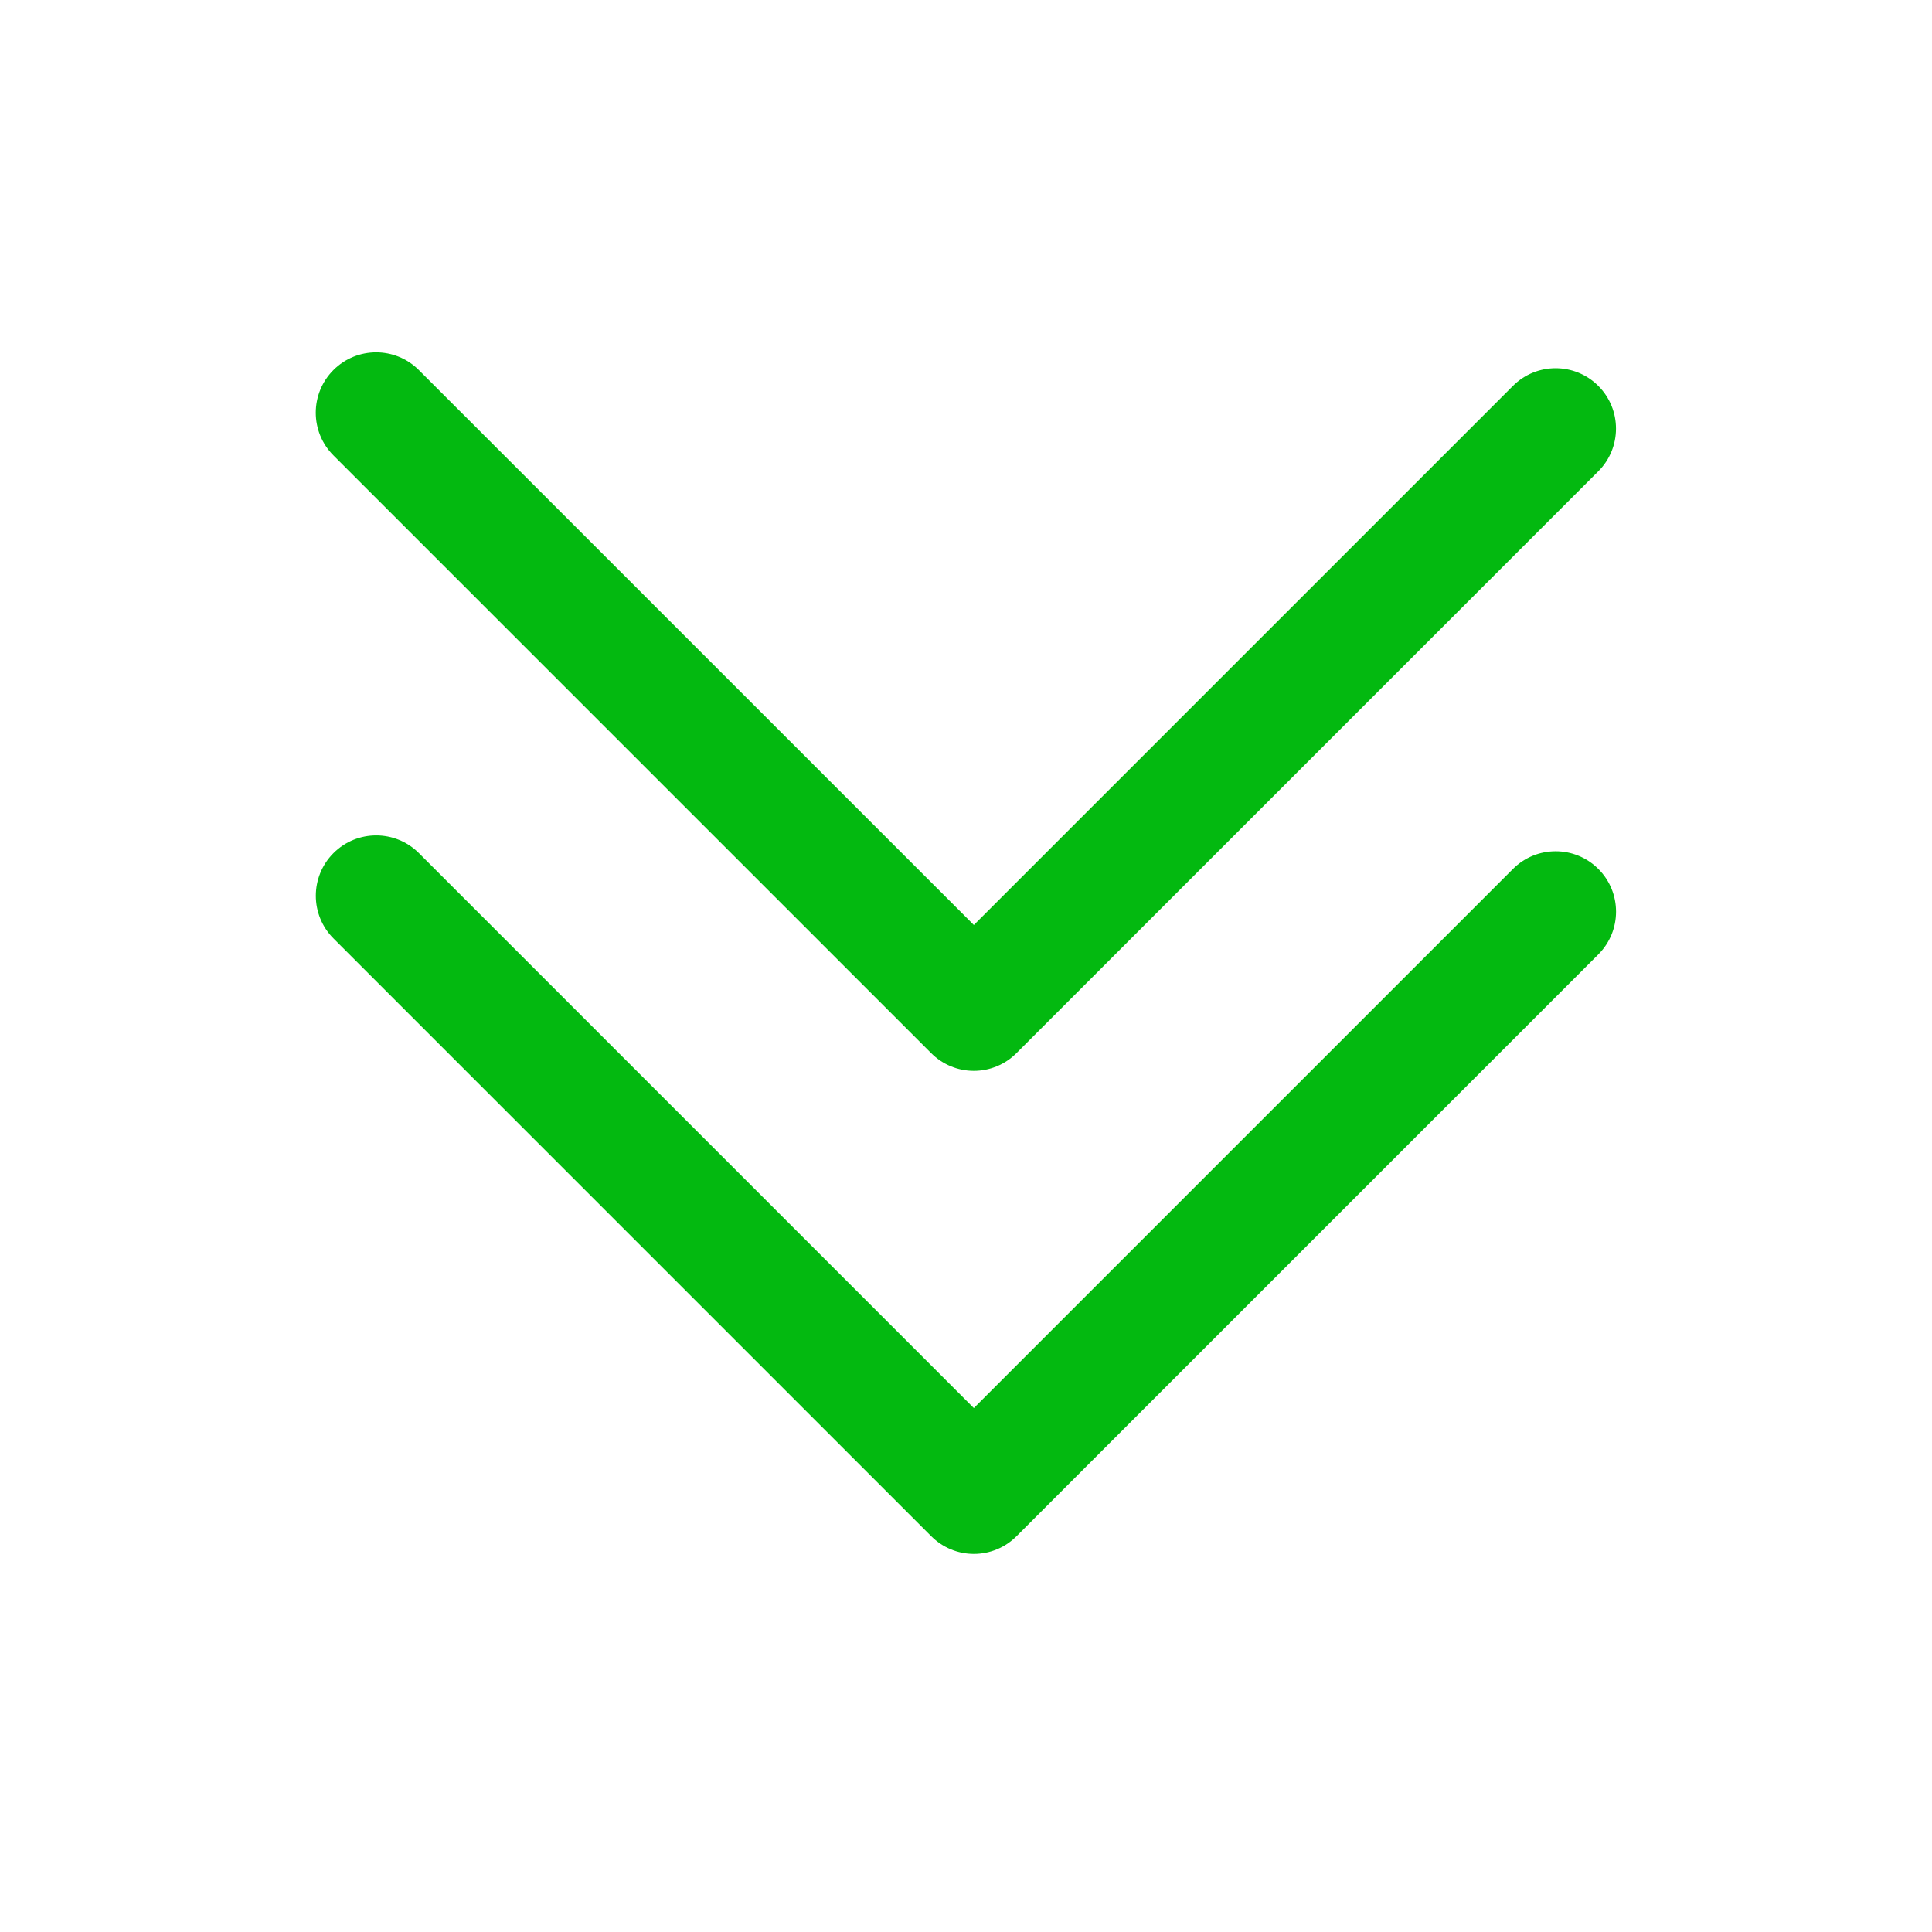
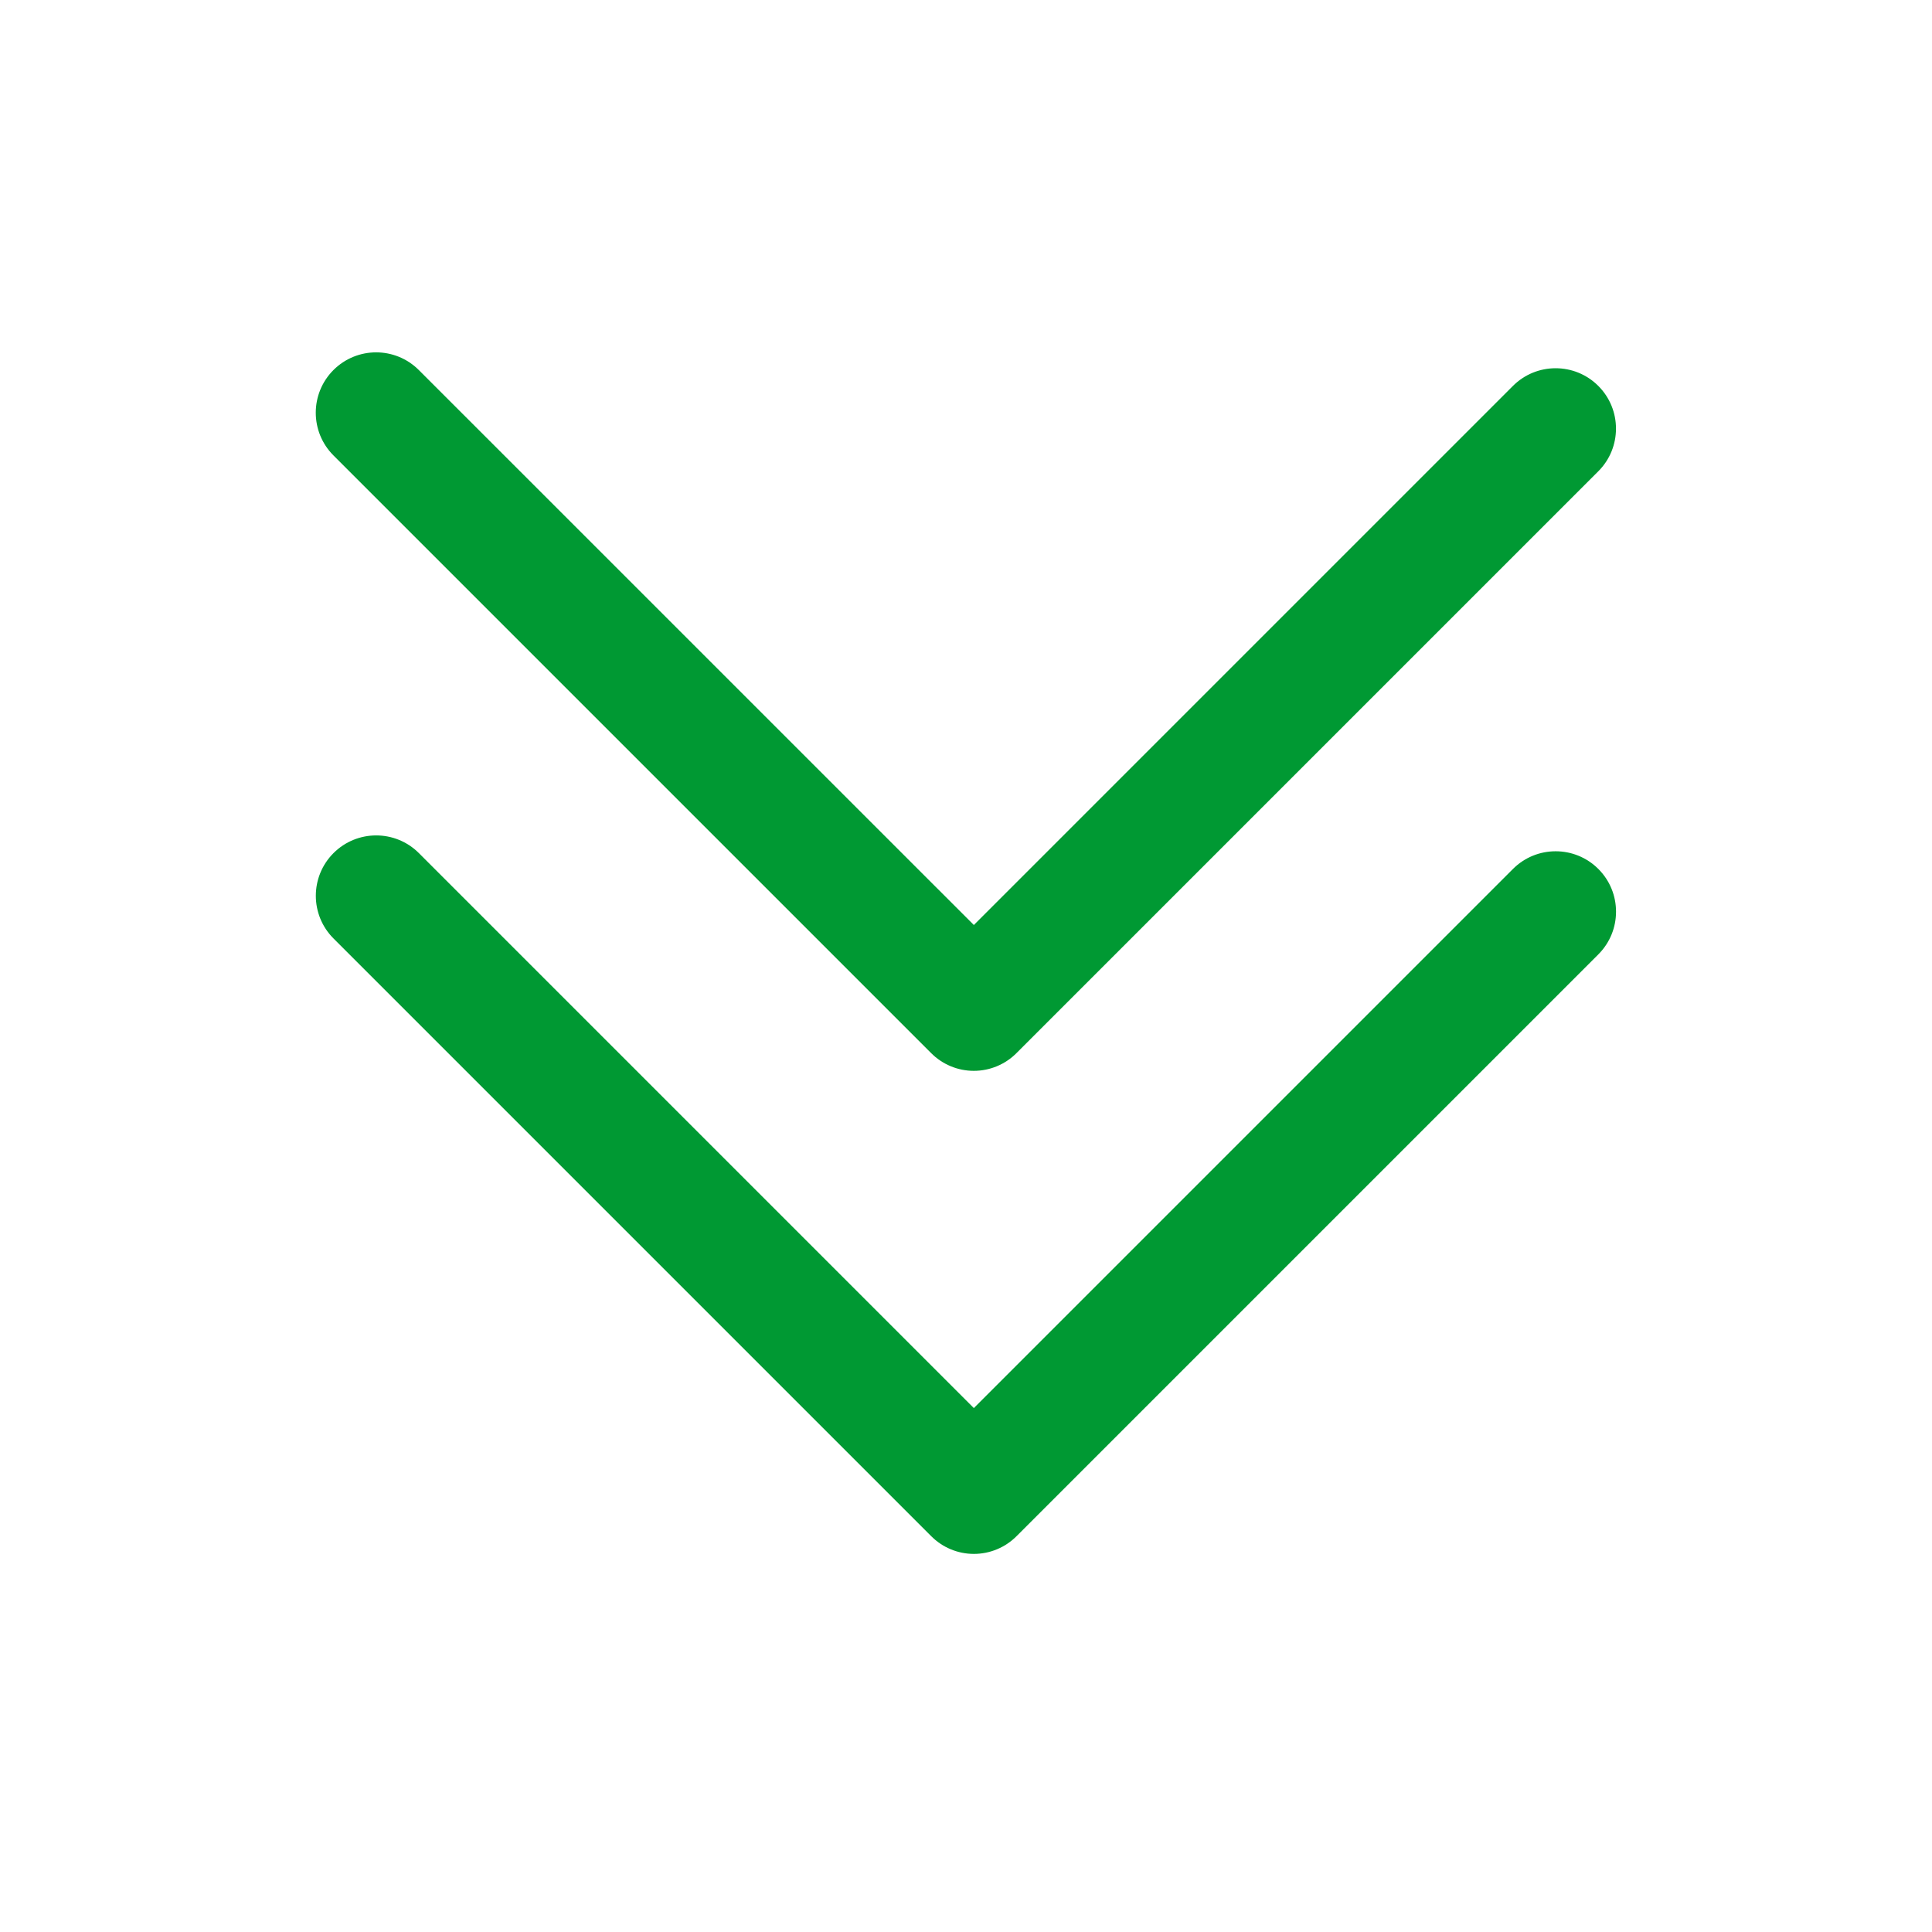
<svg xmlns="http://www.w3.org/2000/svg" t="1597332279876" class="icon" viewBox="0 0 1024 1024" version="1.1" p-id="46997" width="14" height="14">
  <defs>
    <style type="text/css" />
  </defs>
-   <path d="M493.504 558.144a31.904 31.904 0 0 0 45.28 0l308.352-308.352a31.968 31.968 0 1 0-45.248-45.248L516.16 490.272 221.984 196.128a31.968 31.968 0 1 0-45.248 45.248l316.768 316.768z" p-id="46998" fill="#03b910" />
-   <path d="M801.888 460.576L516.16 746.304 222.016 452.16a31.968 31.968 0 1 0-45.248 45.248l316.768 316.768a31.904 31.904 0 0 0 45.28 0l308.352-308.352a32 32 0 1 0-45.28-45.248z" p-id="46999" fill="#03b910" />
+   <path d="M493.504 558.144a31.904 31.904 0 0 0 45.28 0l308.352-308.352a31.968 31.968 0 1 0-45.248-45.248L516.16 490.272 221.984 196.128a31.968 31.968 0 1 0-45.248 45.248l316.768 316.768z" p-id="46998" fill="#093" />
+   <path d="M801.888 460.576L516.16 746.304 222.016 452.16a31.968 31.968 0 1 0-45.248 45.248l316.768 316.768a31.904 31.904 0 0 0 45.28 0l308.352-308.352a32 32 0 1 0-45.28-45.248z" p-id="46999" fill="#093" />
</svg>
